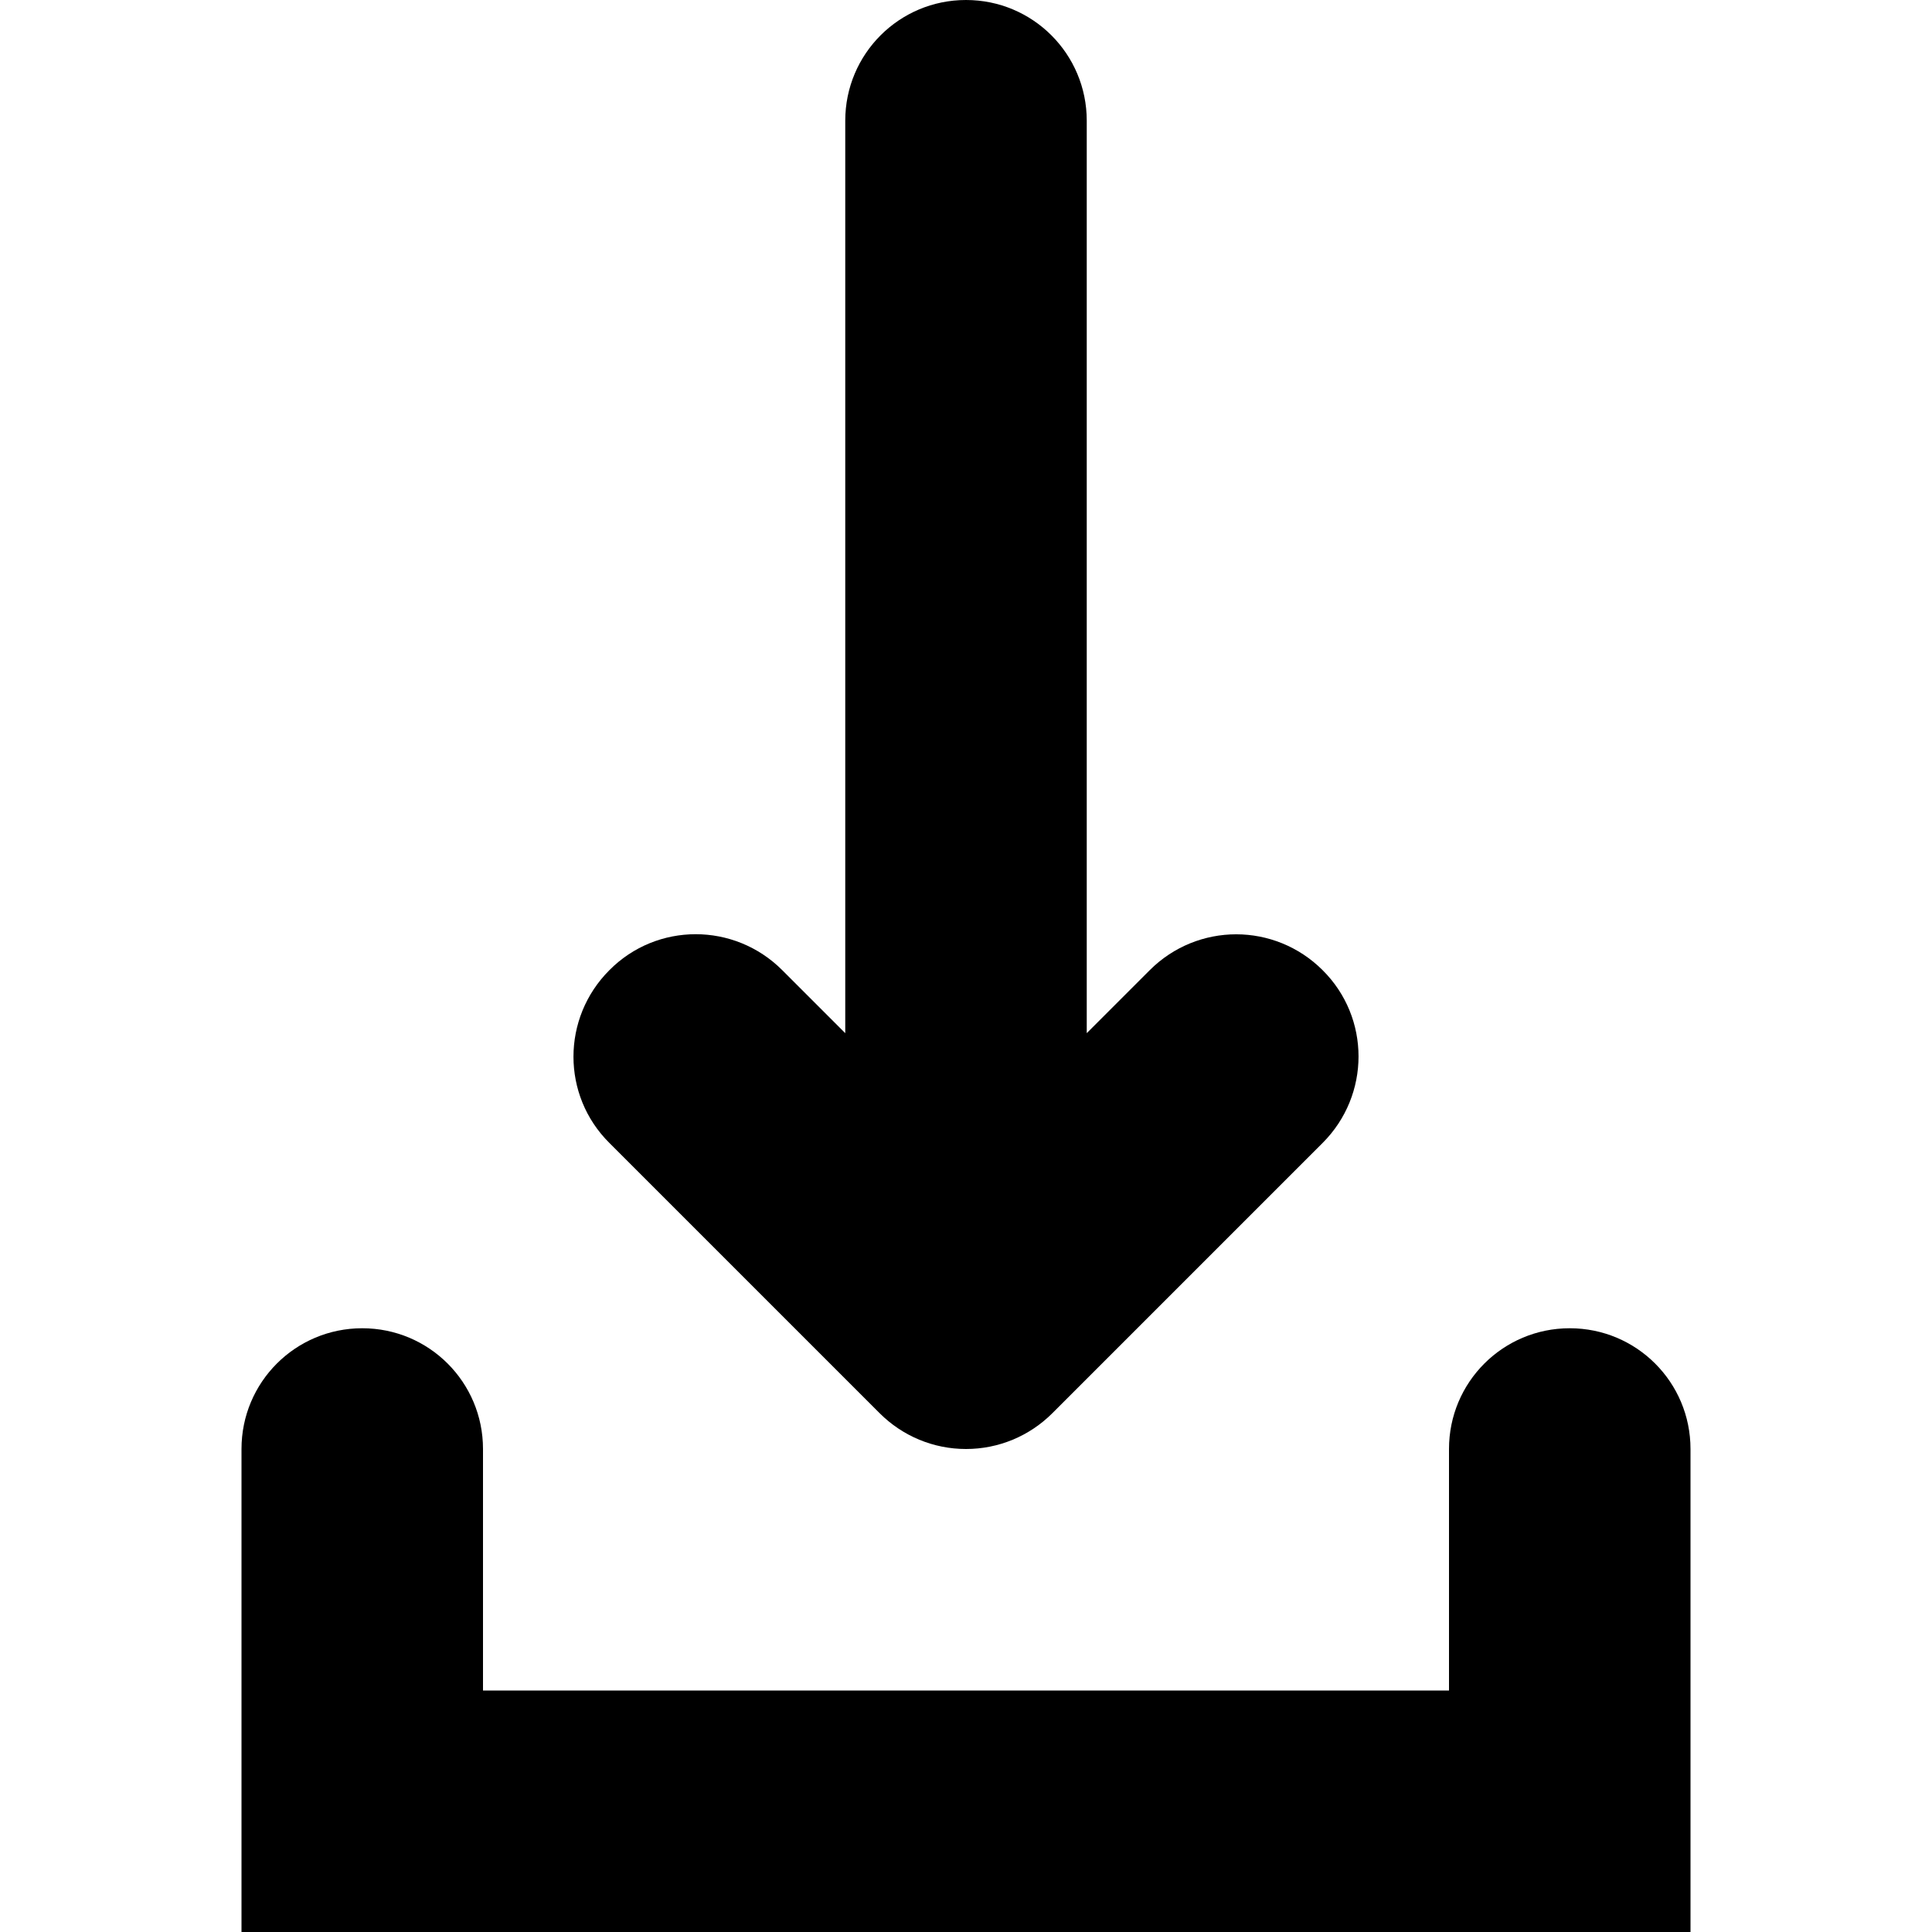
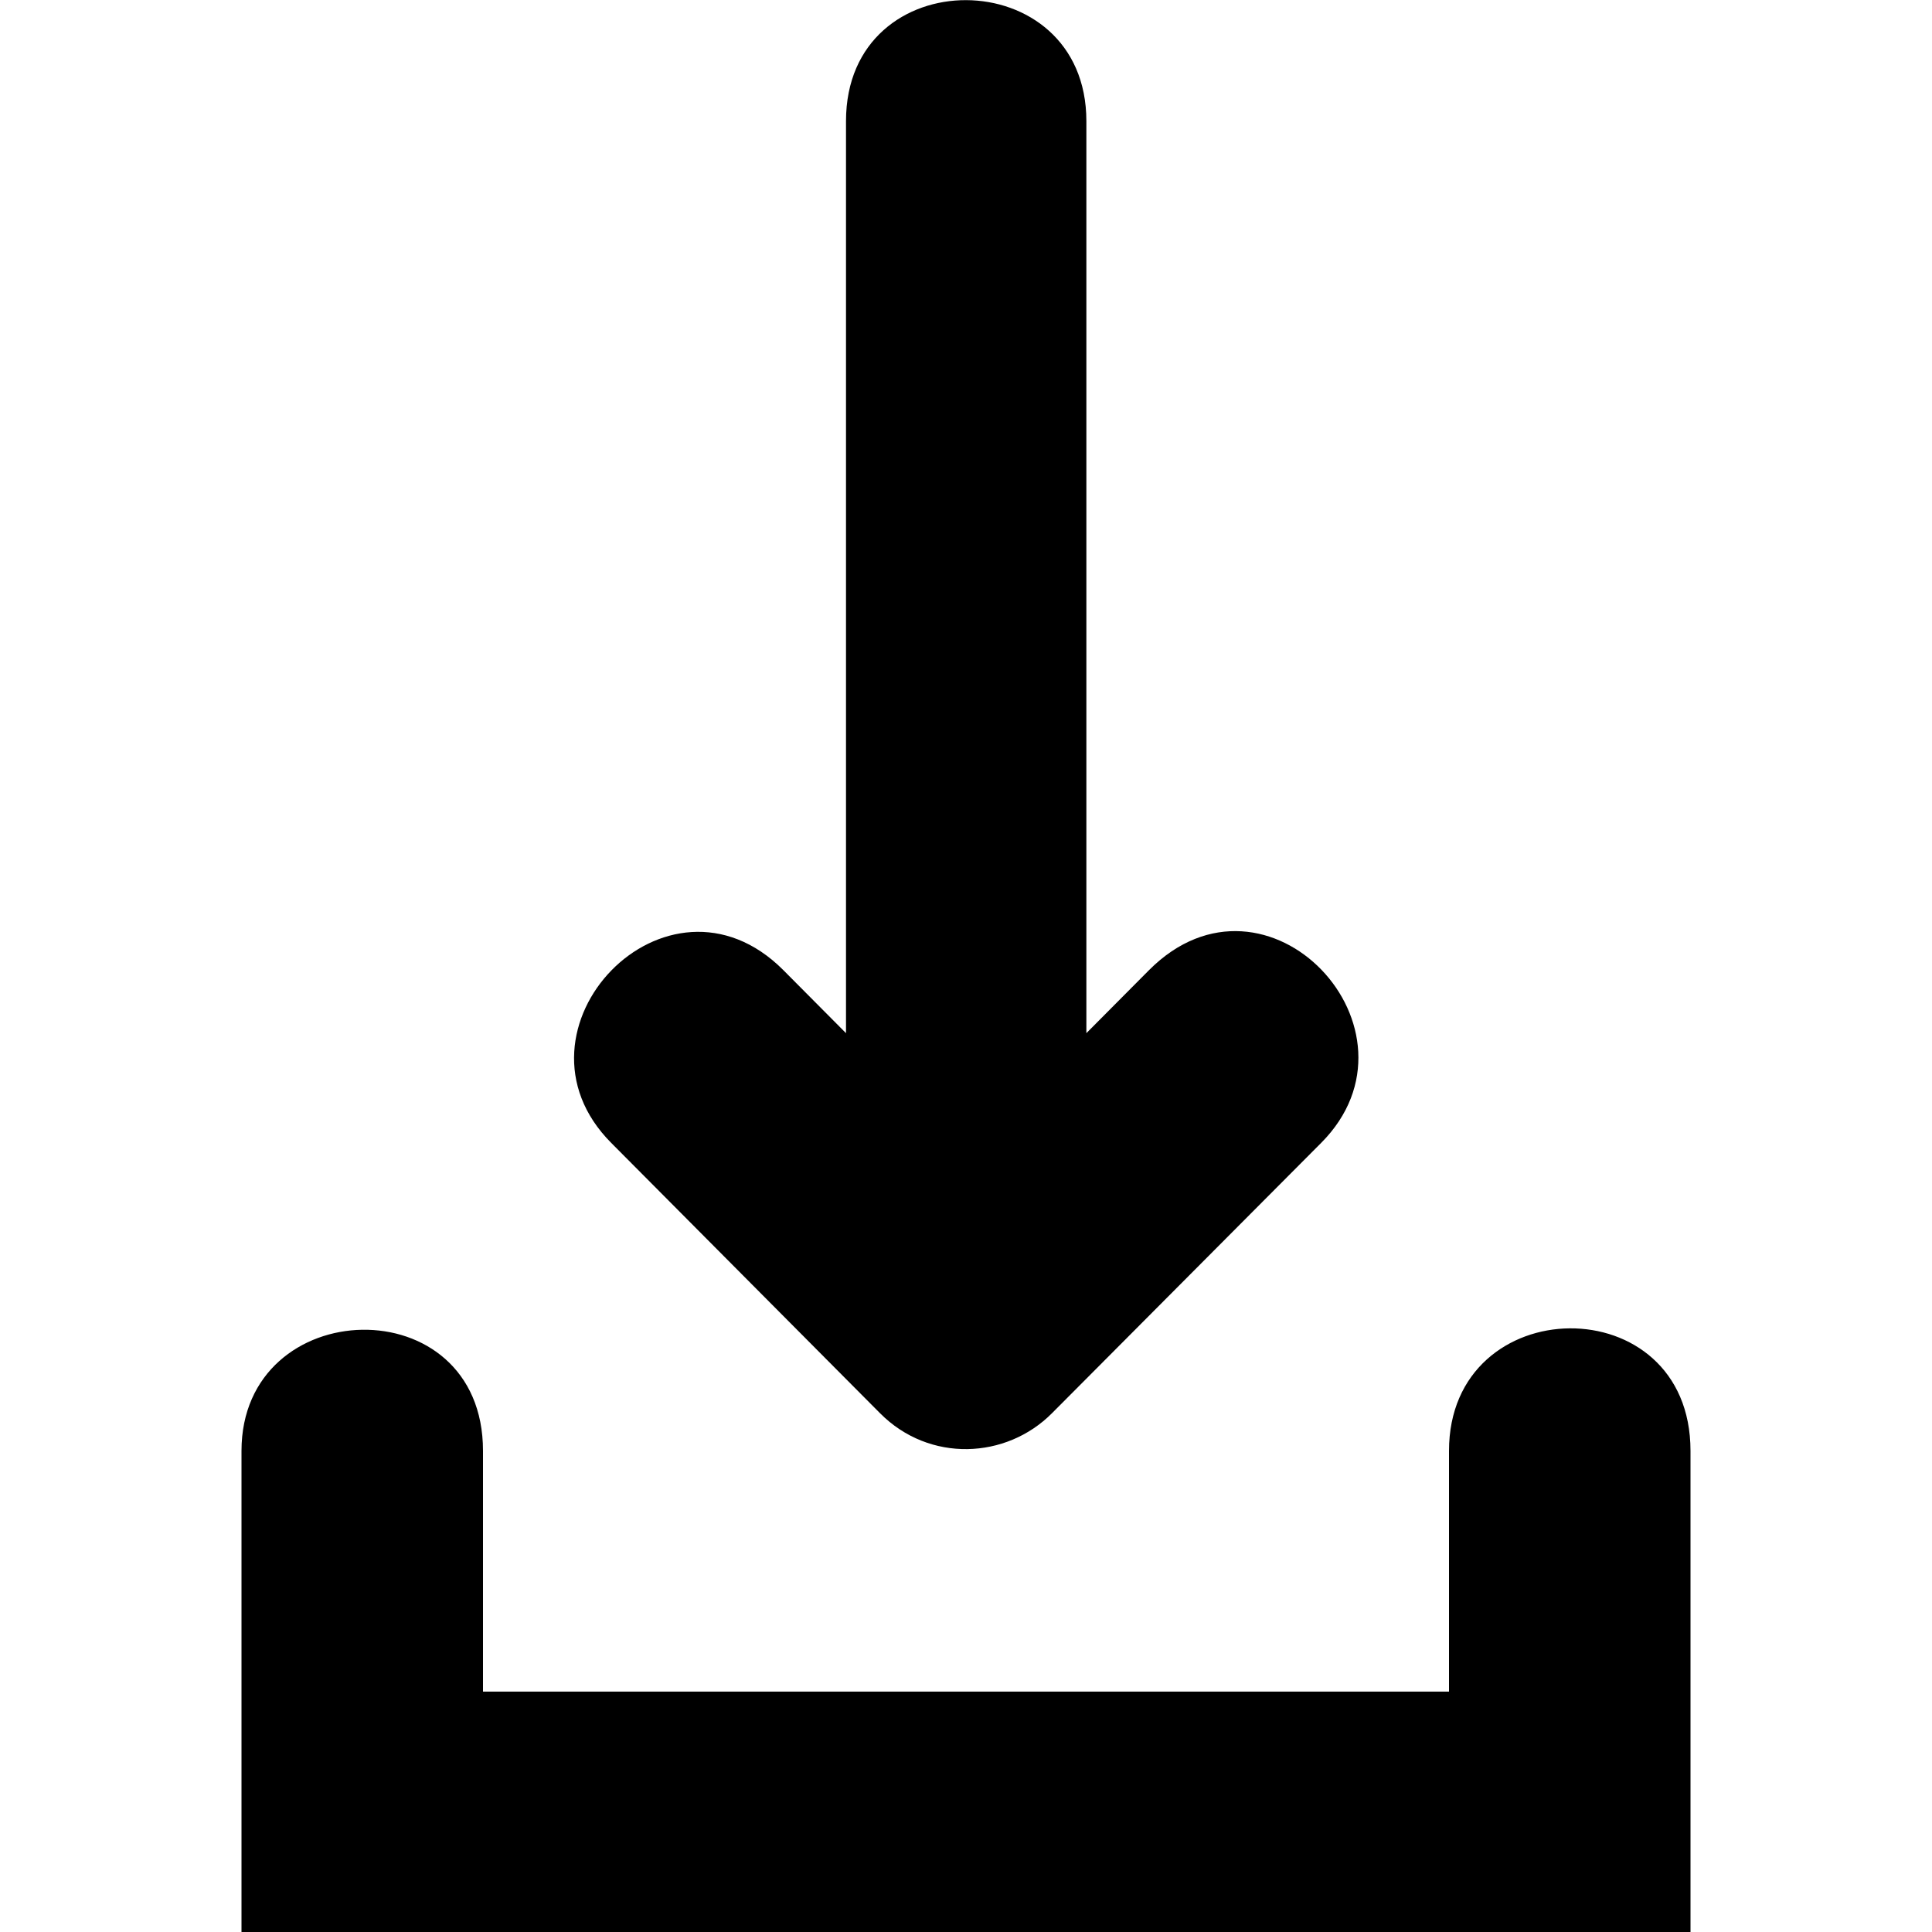
- <svg xmlns="http://www.w3.org/2000/svg" version="1.1" id="download" width="512" height="512" x="0px" y="0px" viewBox="0 0 384 512" enable-background="new 0 0 384 512" xml:space="preserve">
-   <g>
-     <path class="lexicon-icon-outline" d="M169.1,374.5c6.1,6.1,14.3,9.5,22.9,9.5c8.6,0,16.8-3.4,22.9-9.5l71.6-71.6c12.7-12.7,12.7-33.2,0-45.8   c-6.3-6.3-14.6-9.5-22.9-9.5s-16.6,3.2-22.9,9.5L224,273.8V32c0-17.7-14.3-32-32-32s-32,14.3-32,32v241.8l-16.7-16.7   c-12.7-12.7-33.2-12.7-45.8,0c-12.7,12.7-12.7,33.2,0,45.8L169.1,374.5z" />
-     <path class="lexicon-icon-outline" d="M352,352c-17.7,0-32,14.3-32,32v64H64v-64c0-17.7-14.3-32-32-32c-17.7,0-32,14.3-32,32v128h32h32h289h31v-31v-33v-64   C384,366.3,369.7,352,352,352z" />
-   </g>
+ <svg xmlns="http://www.w3.org/2000/svg" id="download" viewBox="0 0 512 512">
+   <path class="download-arrow-down lexicon-icon-outline" d="M233.2,374.5c13.1,13.2,33.5,12.2,45.6,0l71.3-71.6c29.8-29.9-14.3-77.2-45.6-45.8l-16.6,16.7V32.1c0-42.5-63.7-43-63.7,0v241.7l-16.6-16.7c-30.8-30.9-75.5,15.8-45.6,45.8L233.2,374.5z" />
+   <path class="download-border lexicon-icon-outline" d="M384,384.5v63.8H128v-63.8c0-43.8-64-41.8-64,0V512h384V384.5C448,340.7,384,341.7,384,384.5z" />
</svg>
